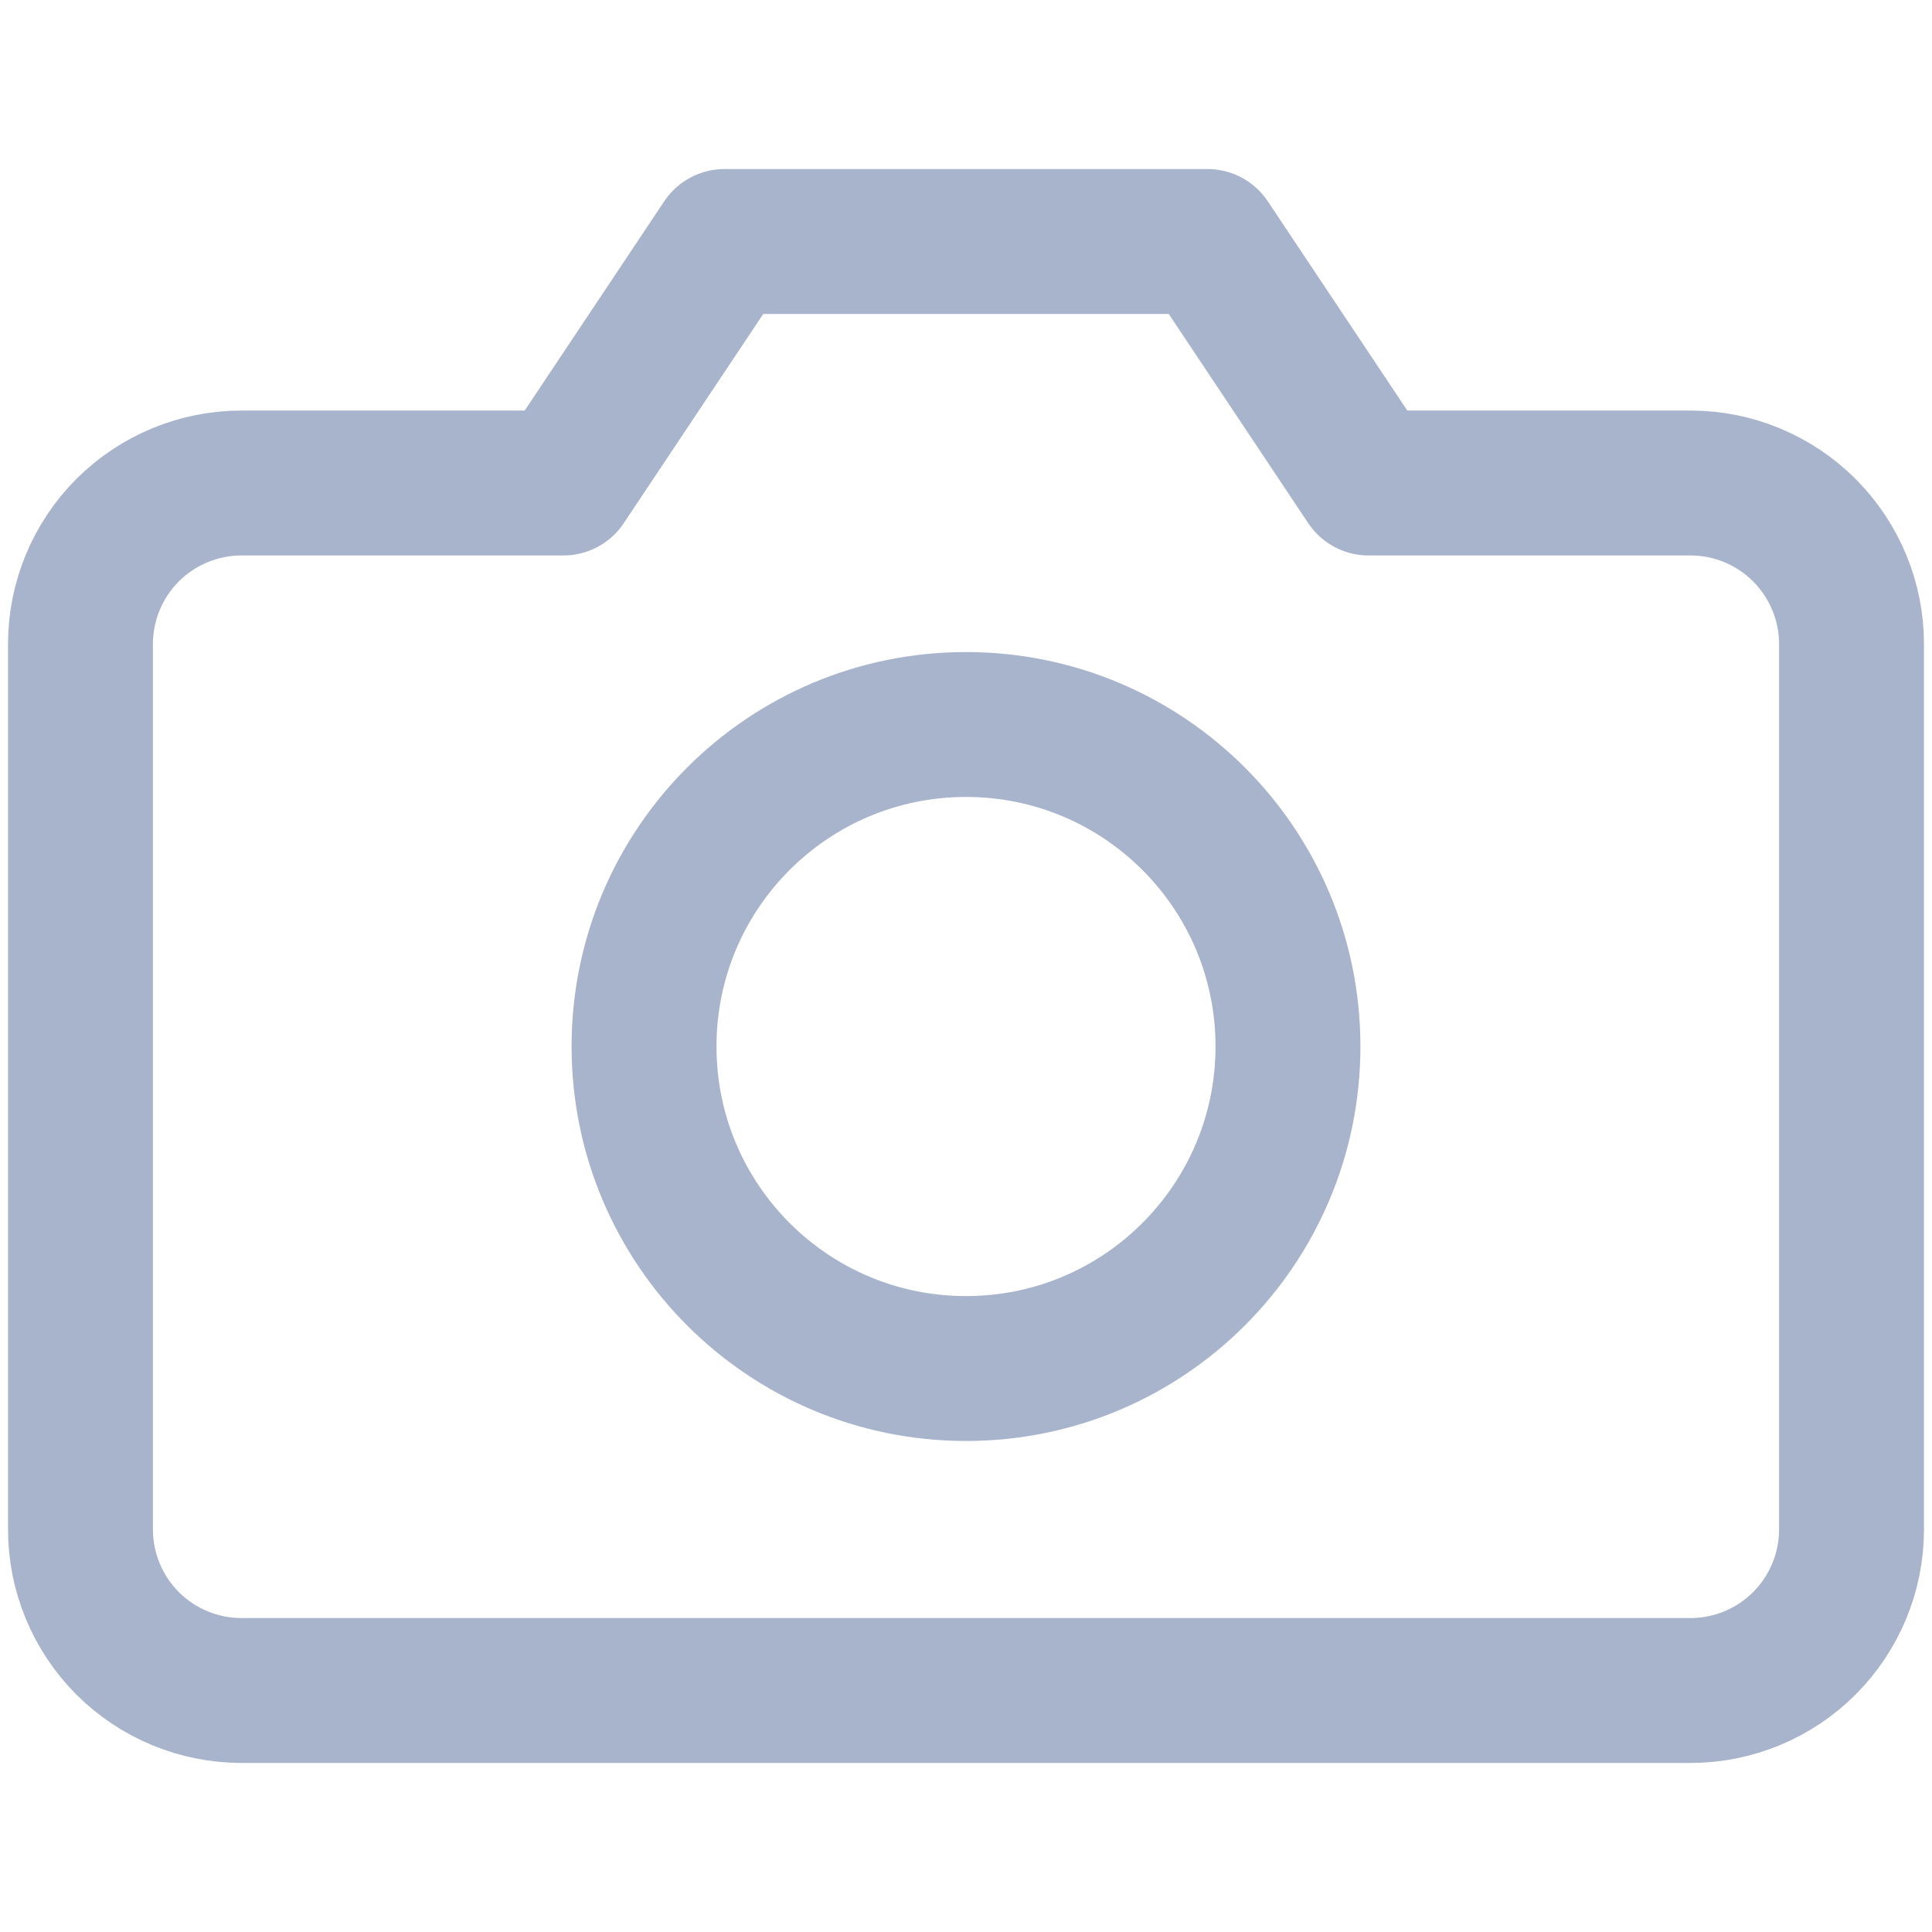
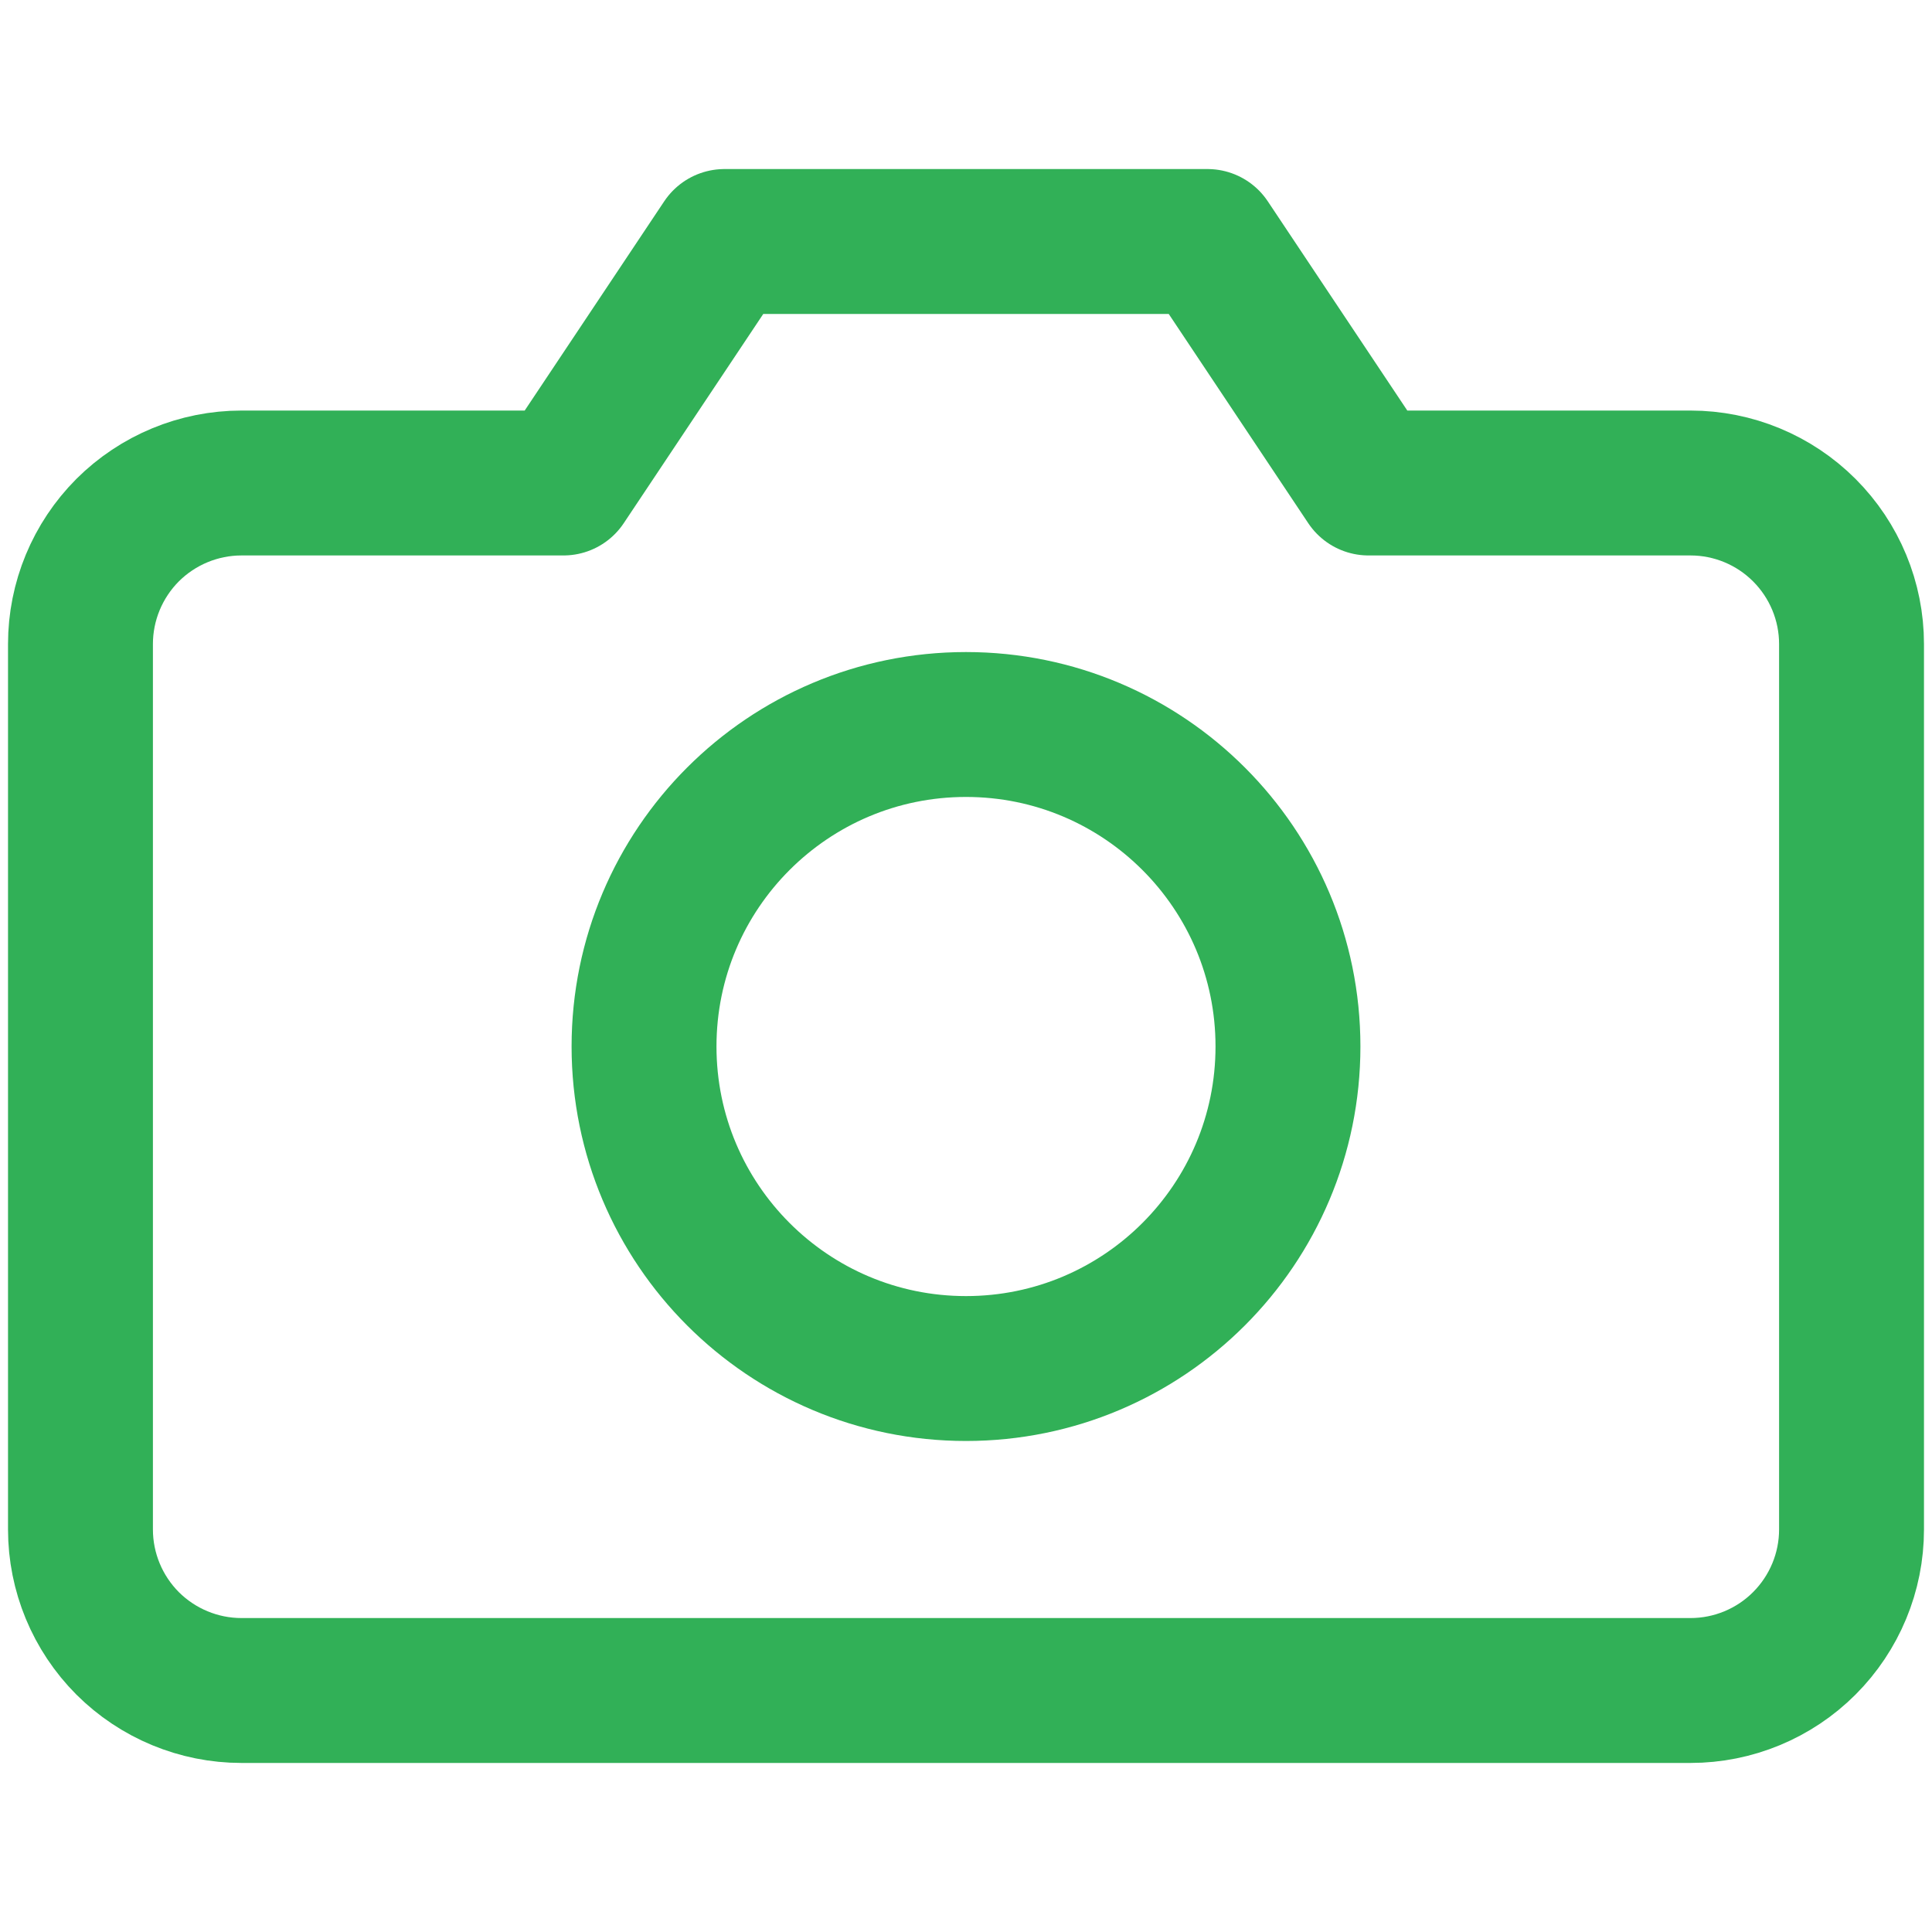
<svg xmlns="http://www.w3.org/2000/svg" width="20" height="20" viewBox="0 0 20 20" fill="none">
  <g id="camera (1) 1">
-     <path id="Vector" d="M19.167 15.833C19.167 16.275 18.991 16.699 18.678 17.012C18.366 17.324 17.942 17.5 17.5 17.5H2.5C2.058 17.5 1.634 17.324 1.321 17.012C1.009 16.699 0.833 16.275 0.833 15.833V6.667C0.833 6.225 1.009 5.801 1.321 5.488C1.634 5.176 2.058 5 2.5 5H5.833L7.5 2.5H12.5L14.167 5H17.5C17.942 5 18.366 5.176 18.678 5.488C18.991 5.801 19.167 6.225 19.167 6.667V15.833Z" stroke="#A7B4CC" stroke-width="1.5" stroke-linecap="round" stroke-linejoin="round" />
-     <path id="Vector_2" d="M10 14.167C11.841 14.167 13.333 12.674 13.333 10.833C13.333 8.992 11.841 7.5 10 7.5C8.159 7.5 6.667 8.992 6.667 10.833C6.667 12.674 8.159 14.167 10 14.167Z" stroke="#A7B4CC" stroke-width="1.5" stroke-linecap="round" stroke-linejoin="round" />
+     <path id="Vector" d="M19.167 15.833C19.167 16.275 18.991 16.699 18.678 17.012C18.366 17.324 17.942 17.5 17.5 17.5H2.5C2.058 17.5 1.634 17.324 1.321 17.012C1.009 16.699 0.833 16.275 0.833 15.833V6.667C0.833 6.225 1.009 5.801 1.321 5.488C1.634 5.176 2.058 5 2.5 5H5.833L7.5 2.5H12.5L14.167 5H17.5C17.942 5 18.366 5.176 18.678 5.488C18.991 5.801 19.167 6.225 19.167 6.667V15.833Z" stroke="#31B057" stroke-width="1.5" stroke-linecap="round" stroke-linejoin="round" />
+     <path id="Vector_2" d="M10 14.167C11.841 14.167 13.333 12.674 13.333 10.833C13.333 8.992 11.841 7.5 10 7.5C8.159 7.5 6.667 8.992 6.667 10.833C6.667 12.674 8.159 14.167 10 14.167Z" stroke="#31B057" stroke-width="1.5" stroke-linecap="round" stroke-linejoin="round" />
  </g>
</svg>
